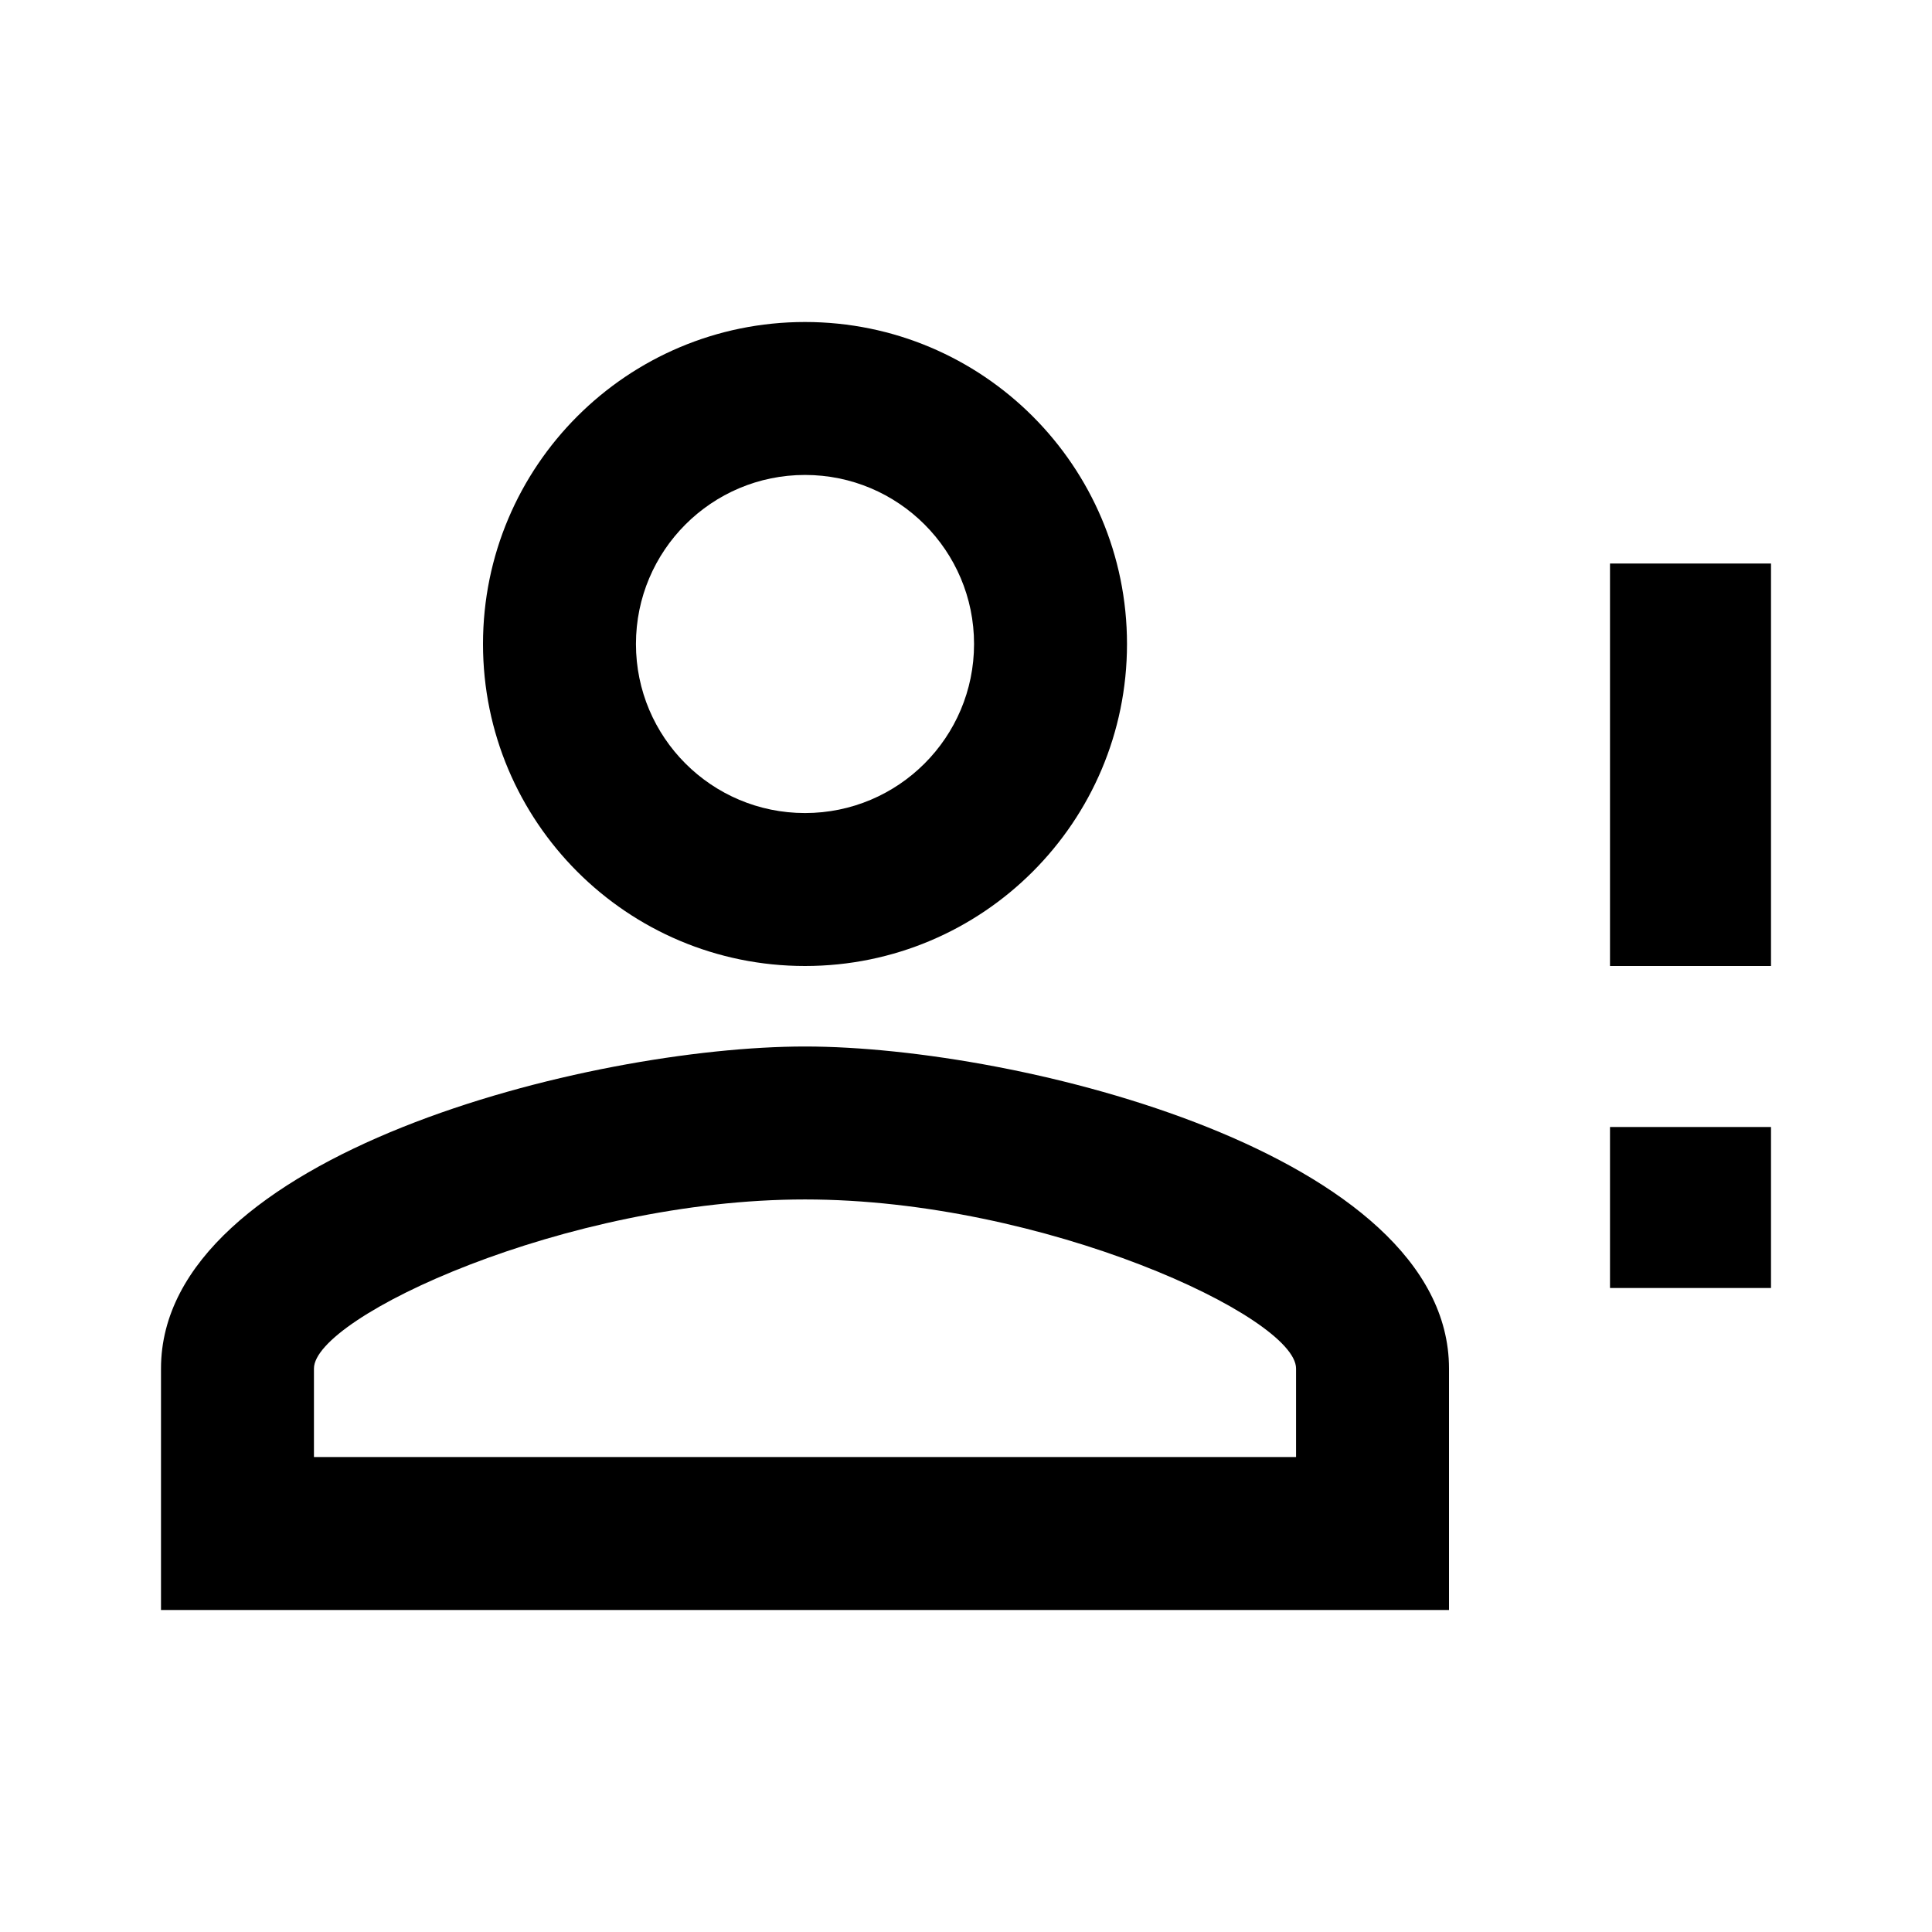
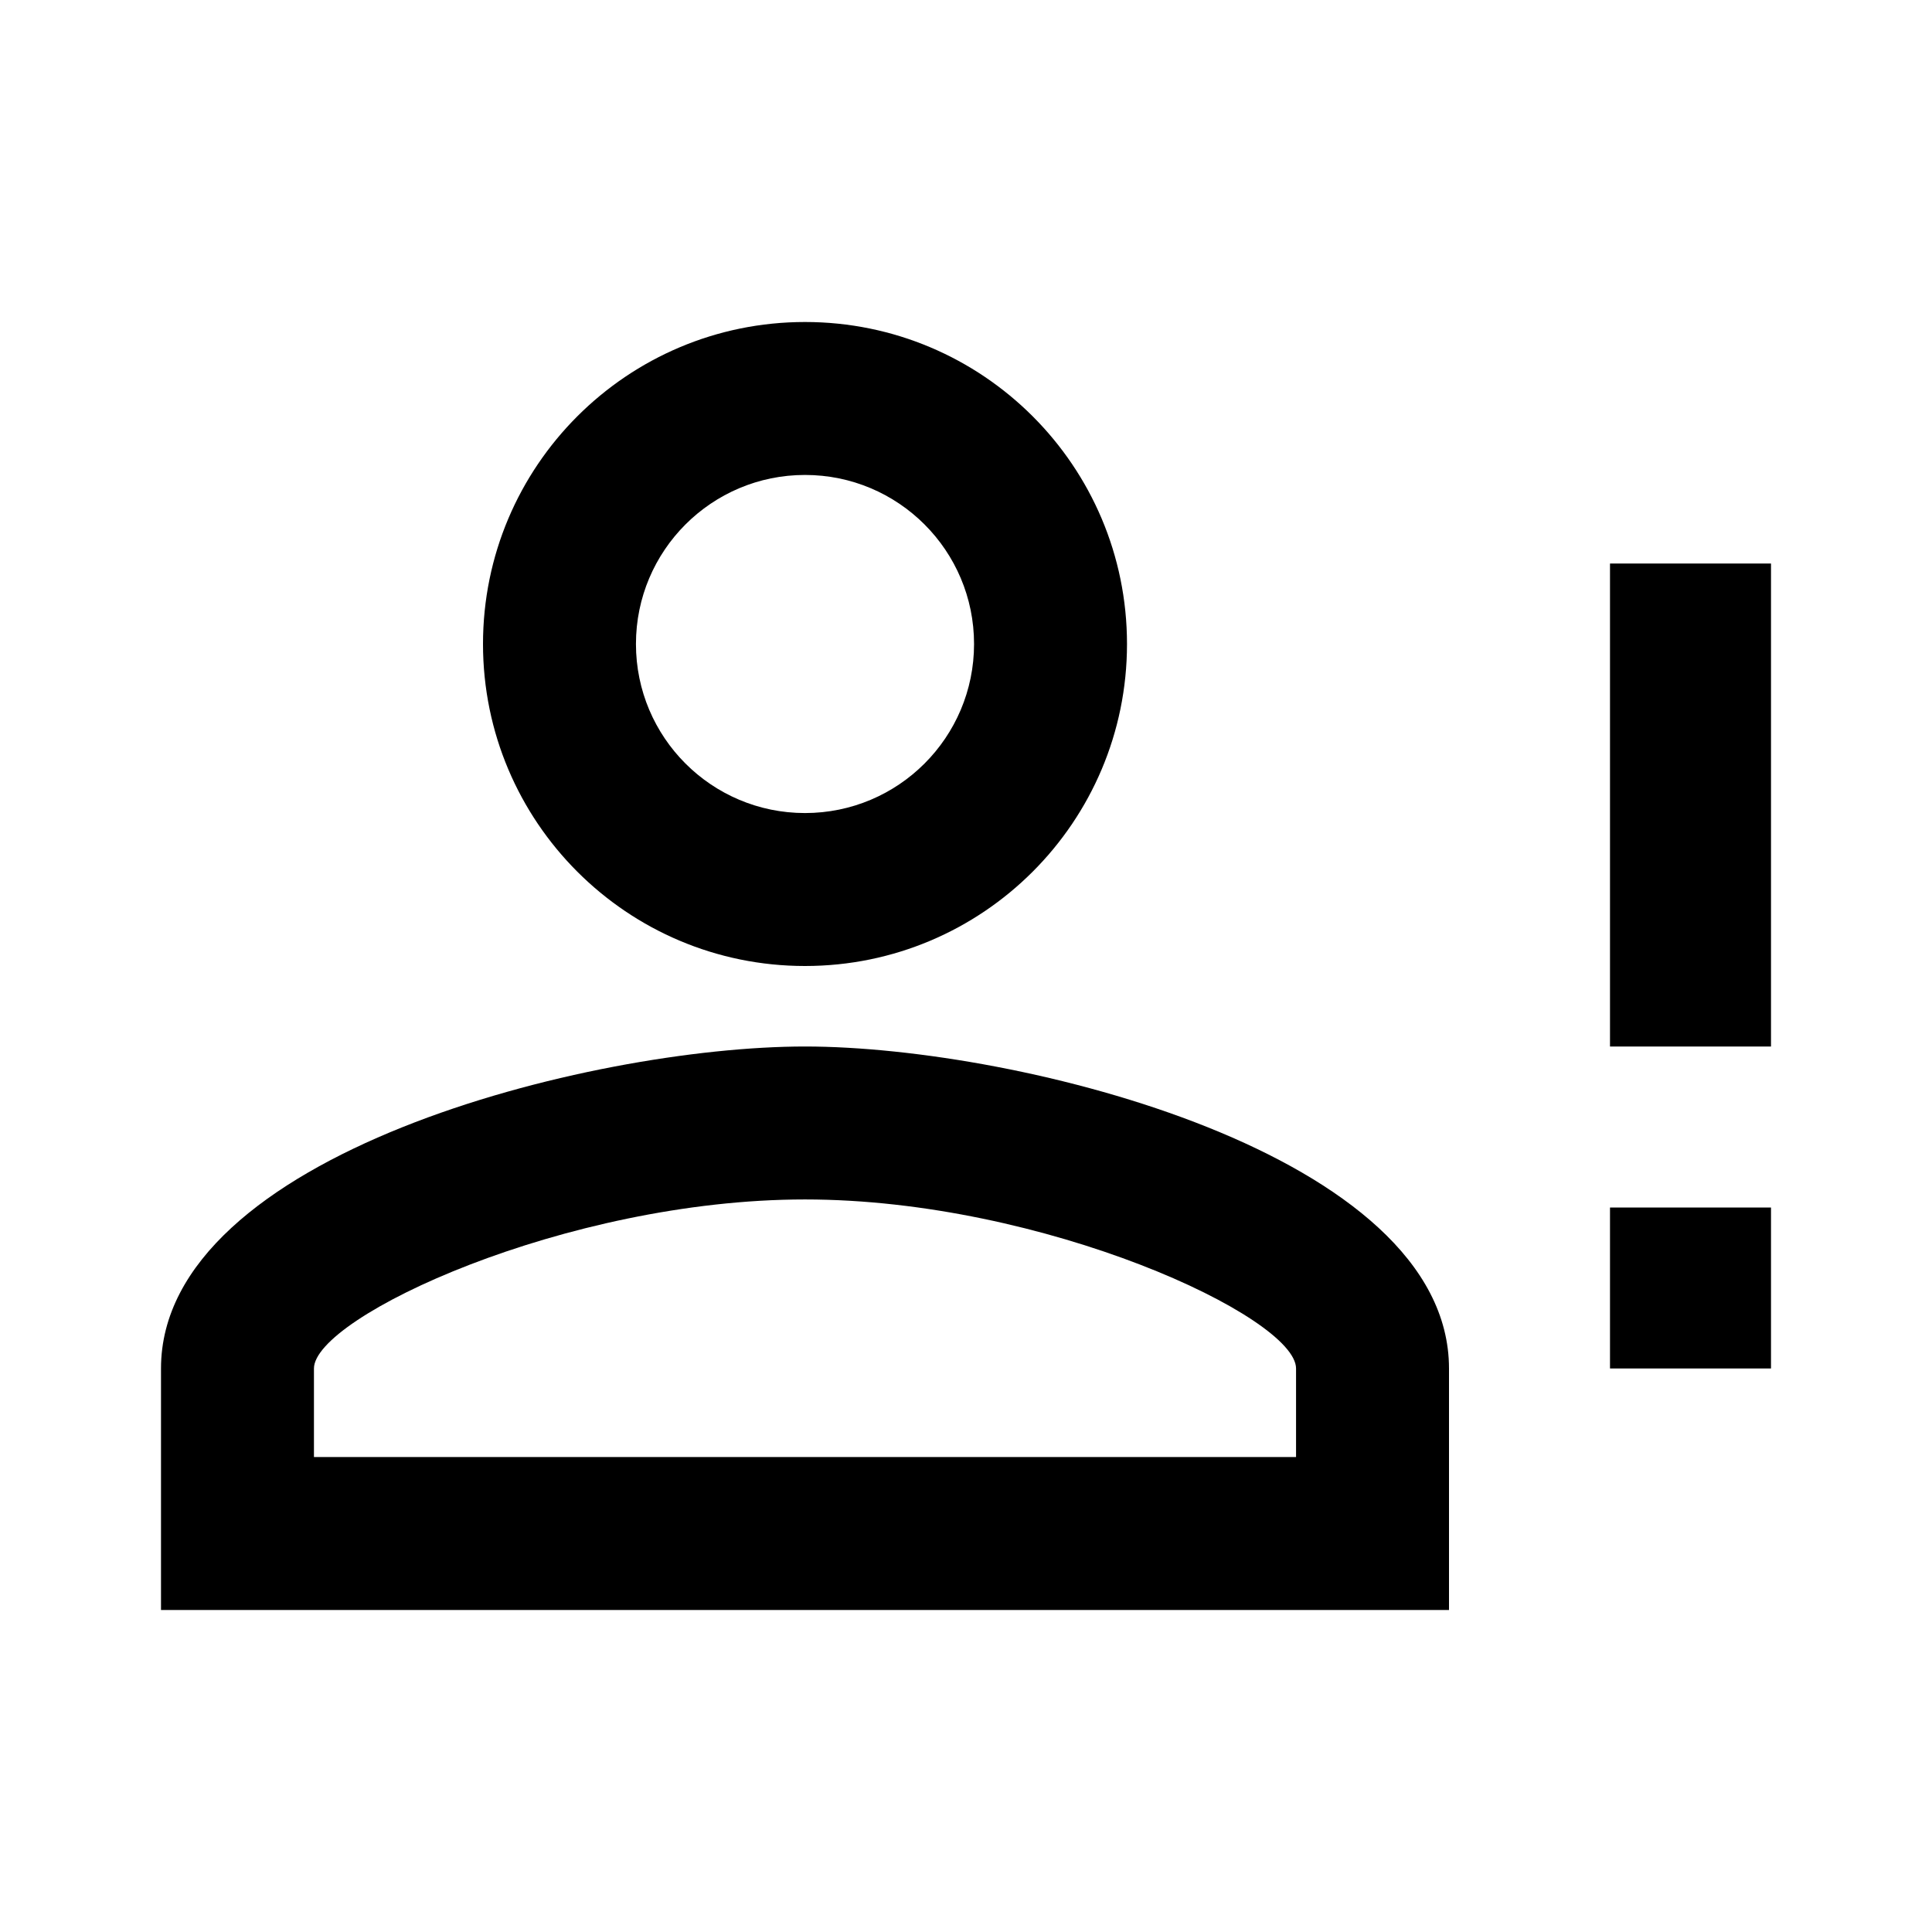
<svg xmlns="http://www.w3.org/2000/svg" version="1.1" id="mdi-account-alert-outline" width="24" height="24" viewBox="0 0 24 24">
-   <path d="M20,12V7H22V12H20M20,16V14H22V16H20M10,13C12.67,13 18,14.34 18,17V20H2V17C2,14.34 7.33,13 10,13M10,4A4,4 0 0,1 14,8A4,4 0 0,1 10,12A4,4 0 0,1 6,8A4,4 0 0,1 10,4M10,14.9C7.03,14.9 3.9,16.36 3.9,17V18.1H16.1V17C16.1,16.36 12.97,14.9 10,14.9M10,5.9A2.1,2.1 0 0,0 7.9,8A2.1,2.1 0 0,0 10,10.1A2.1,2.1 0 0,0 12.1,8A2.1,2.1 0 0,0 10,5.9Z" />
+   <path d="M20 12V7H22V13H20M20 17H22V15H20M10 13C12.67 13 18 14.34 18 17V20H2V17C2 14.34 7.33 13 10 13M10 4A4 4 0 0 1 14 8A4 4 0 0 1 10 12A4 4 0 0 1 6 8A4 4 0 0 1 10 4M10 14.9C7.03 14.9 3.9 16.36 3.9 17V18.1H16.1V17C16.1 16.36 12.97 14.9 10 14.9M10 5.9A2.1 2.1 0 0 0 7.9 8A2.1 2.1 0 0 0 10 10.1A2.1 2.1 0 0 0 12.1 8A2.1 2.1 0 0 0 10 5.9Z" />
</svg>
